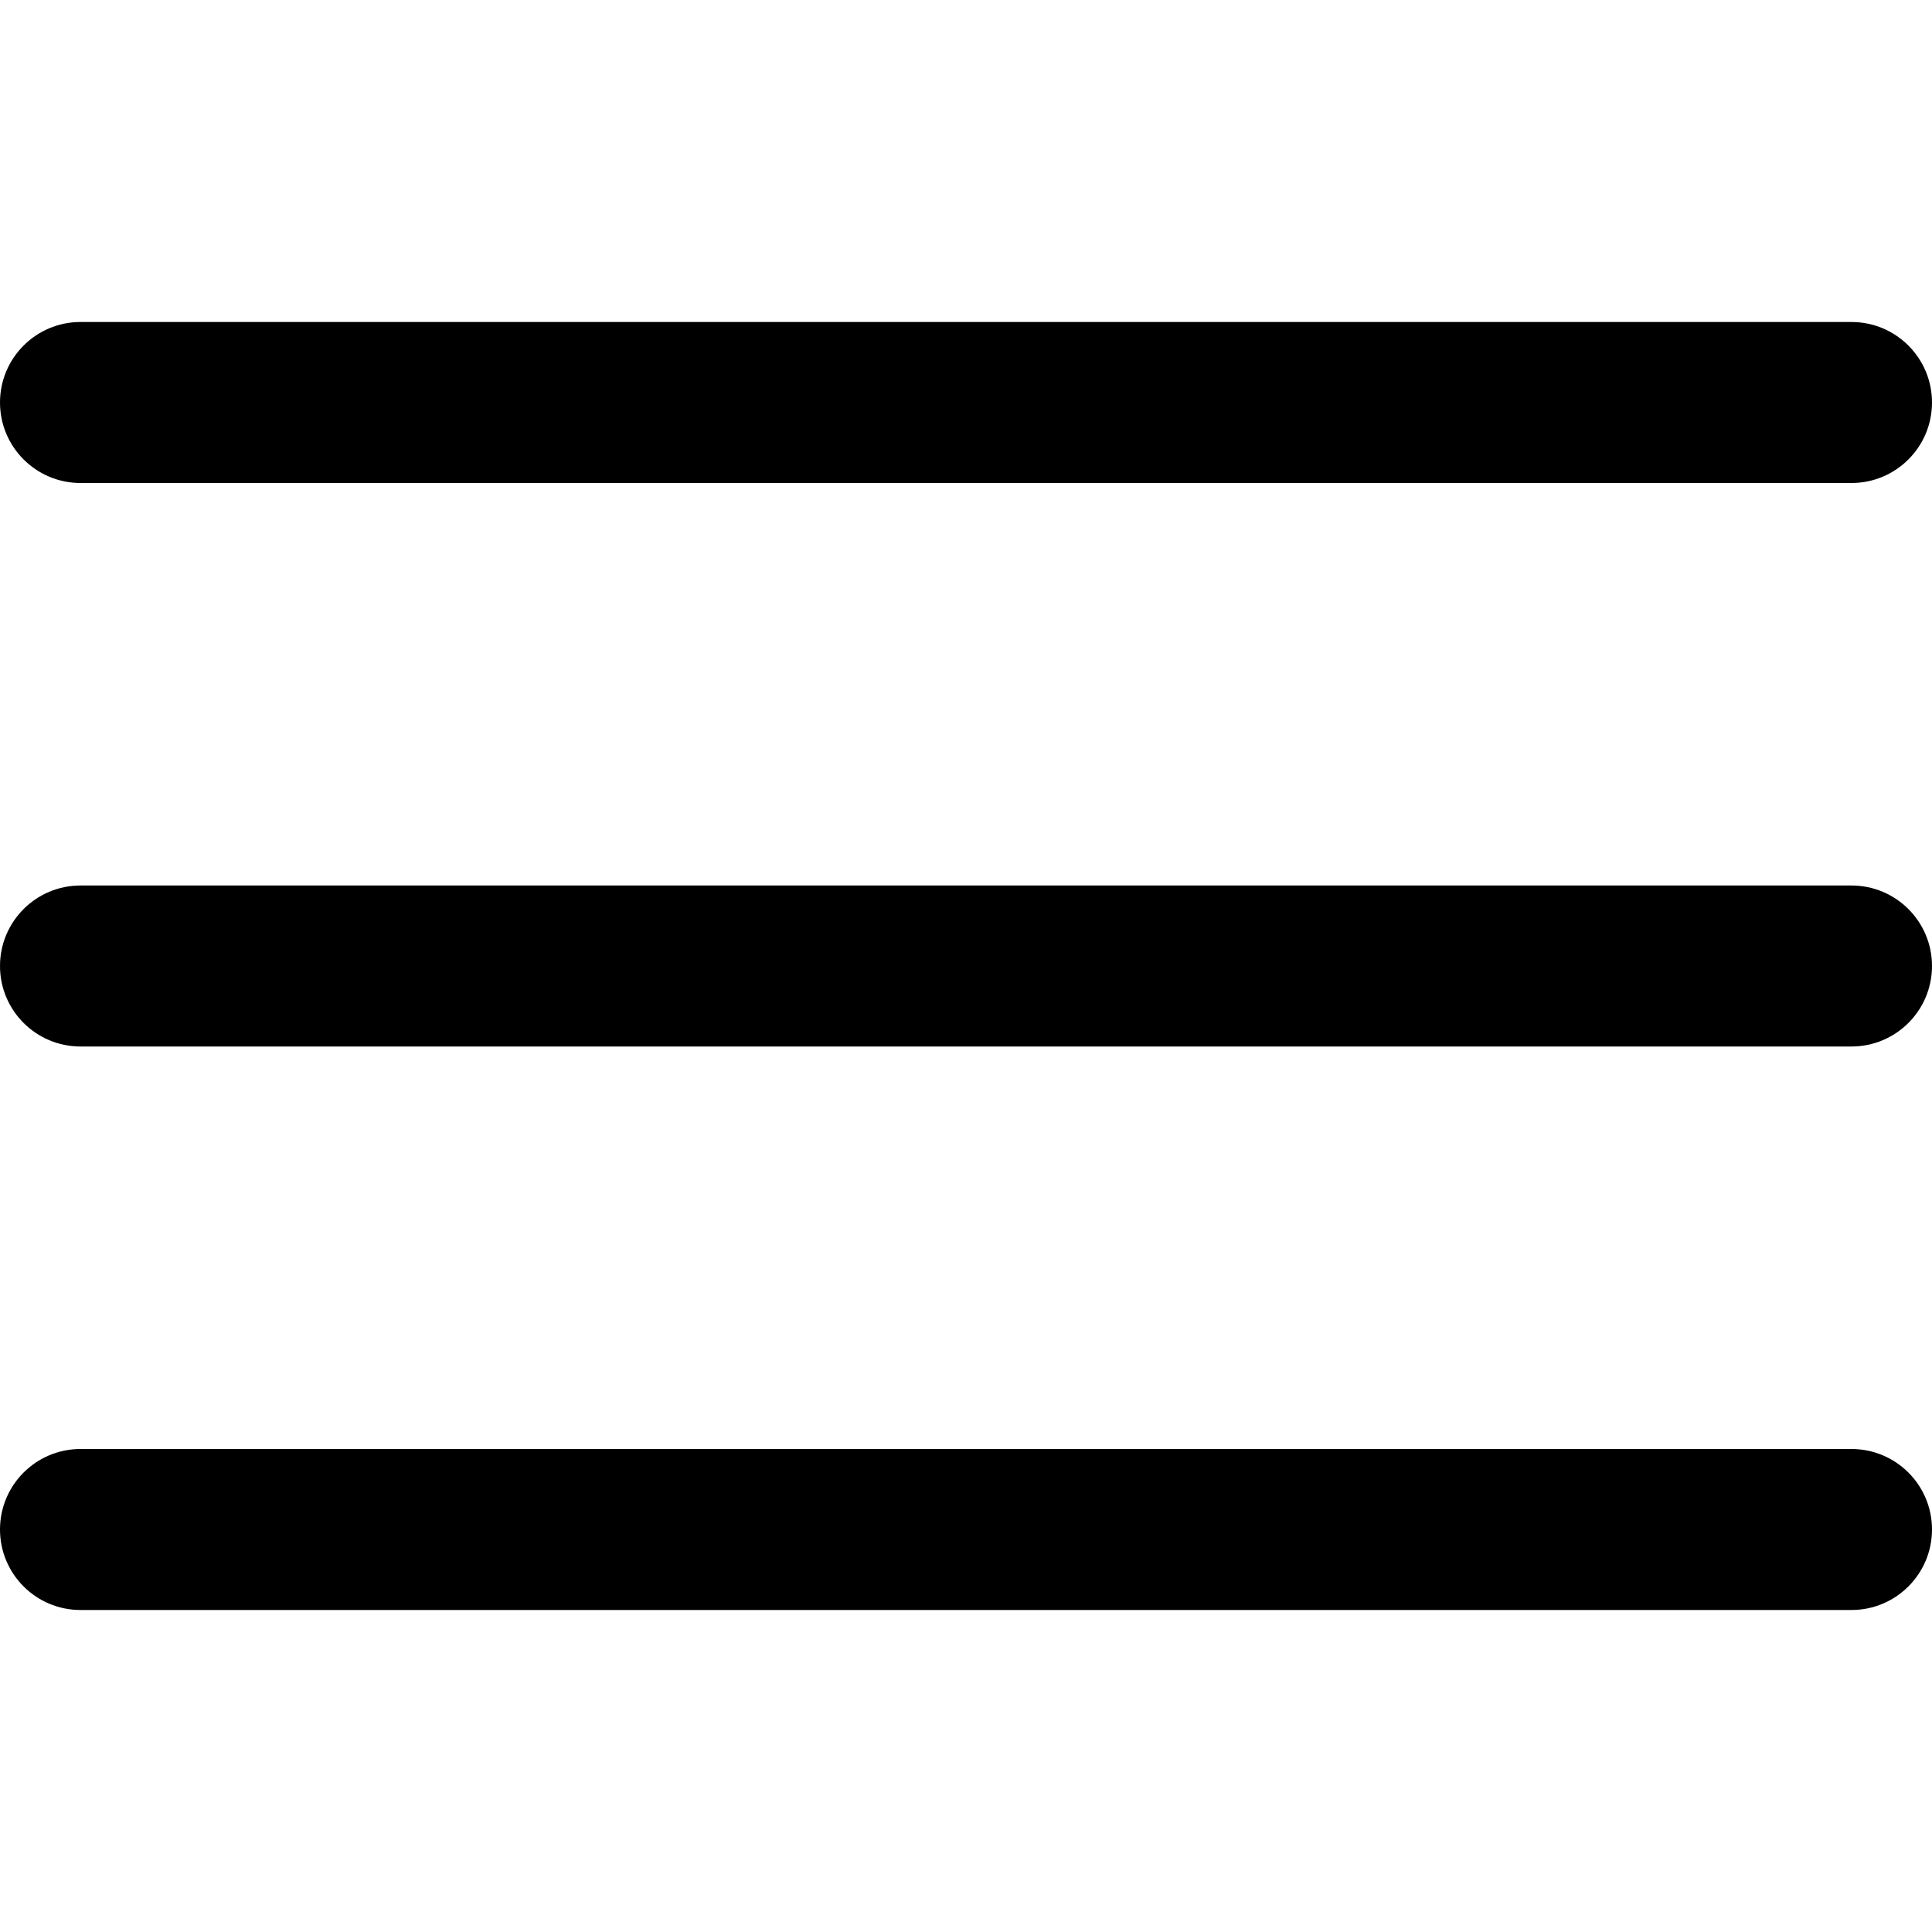
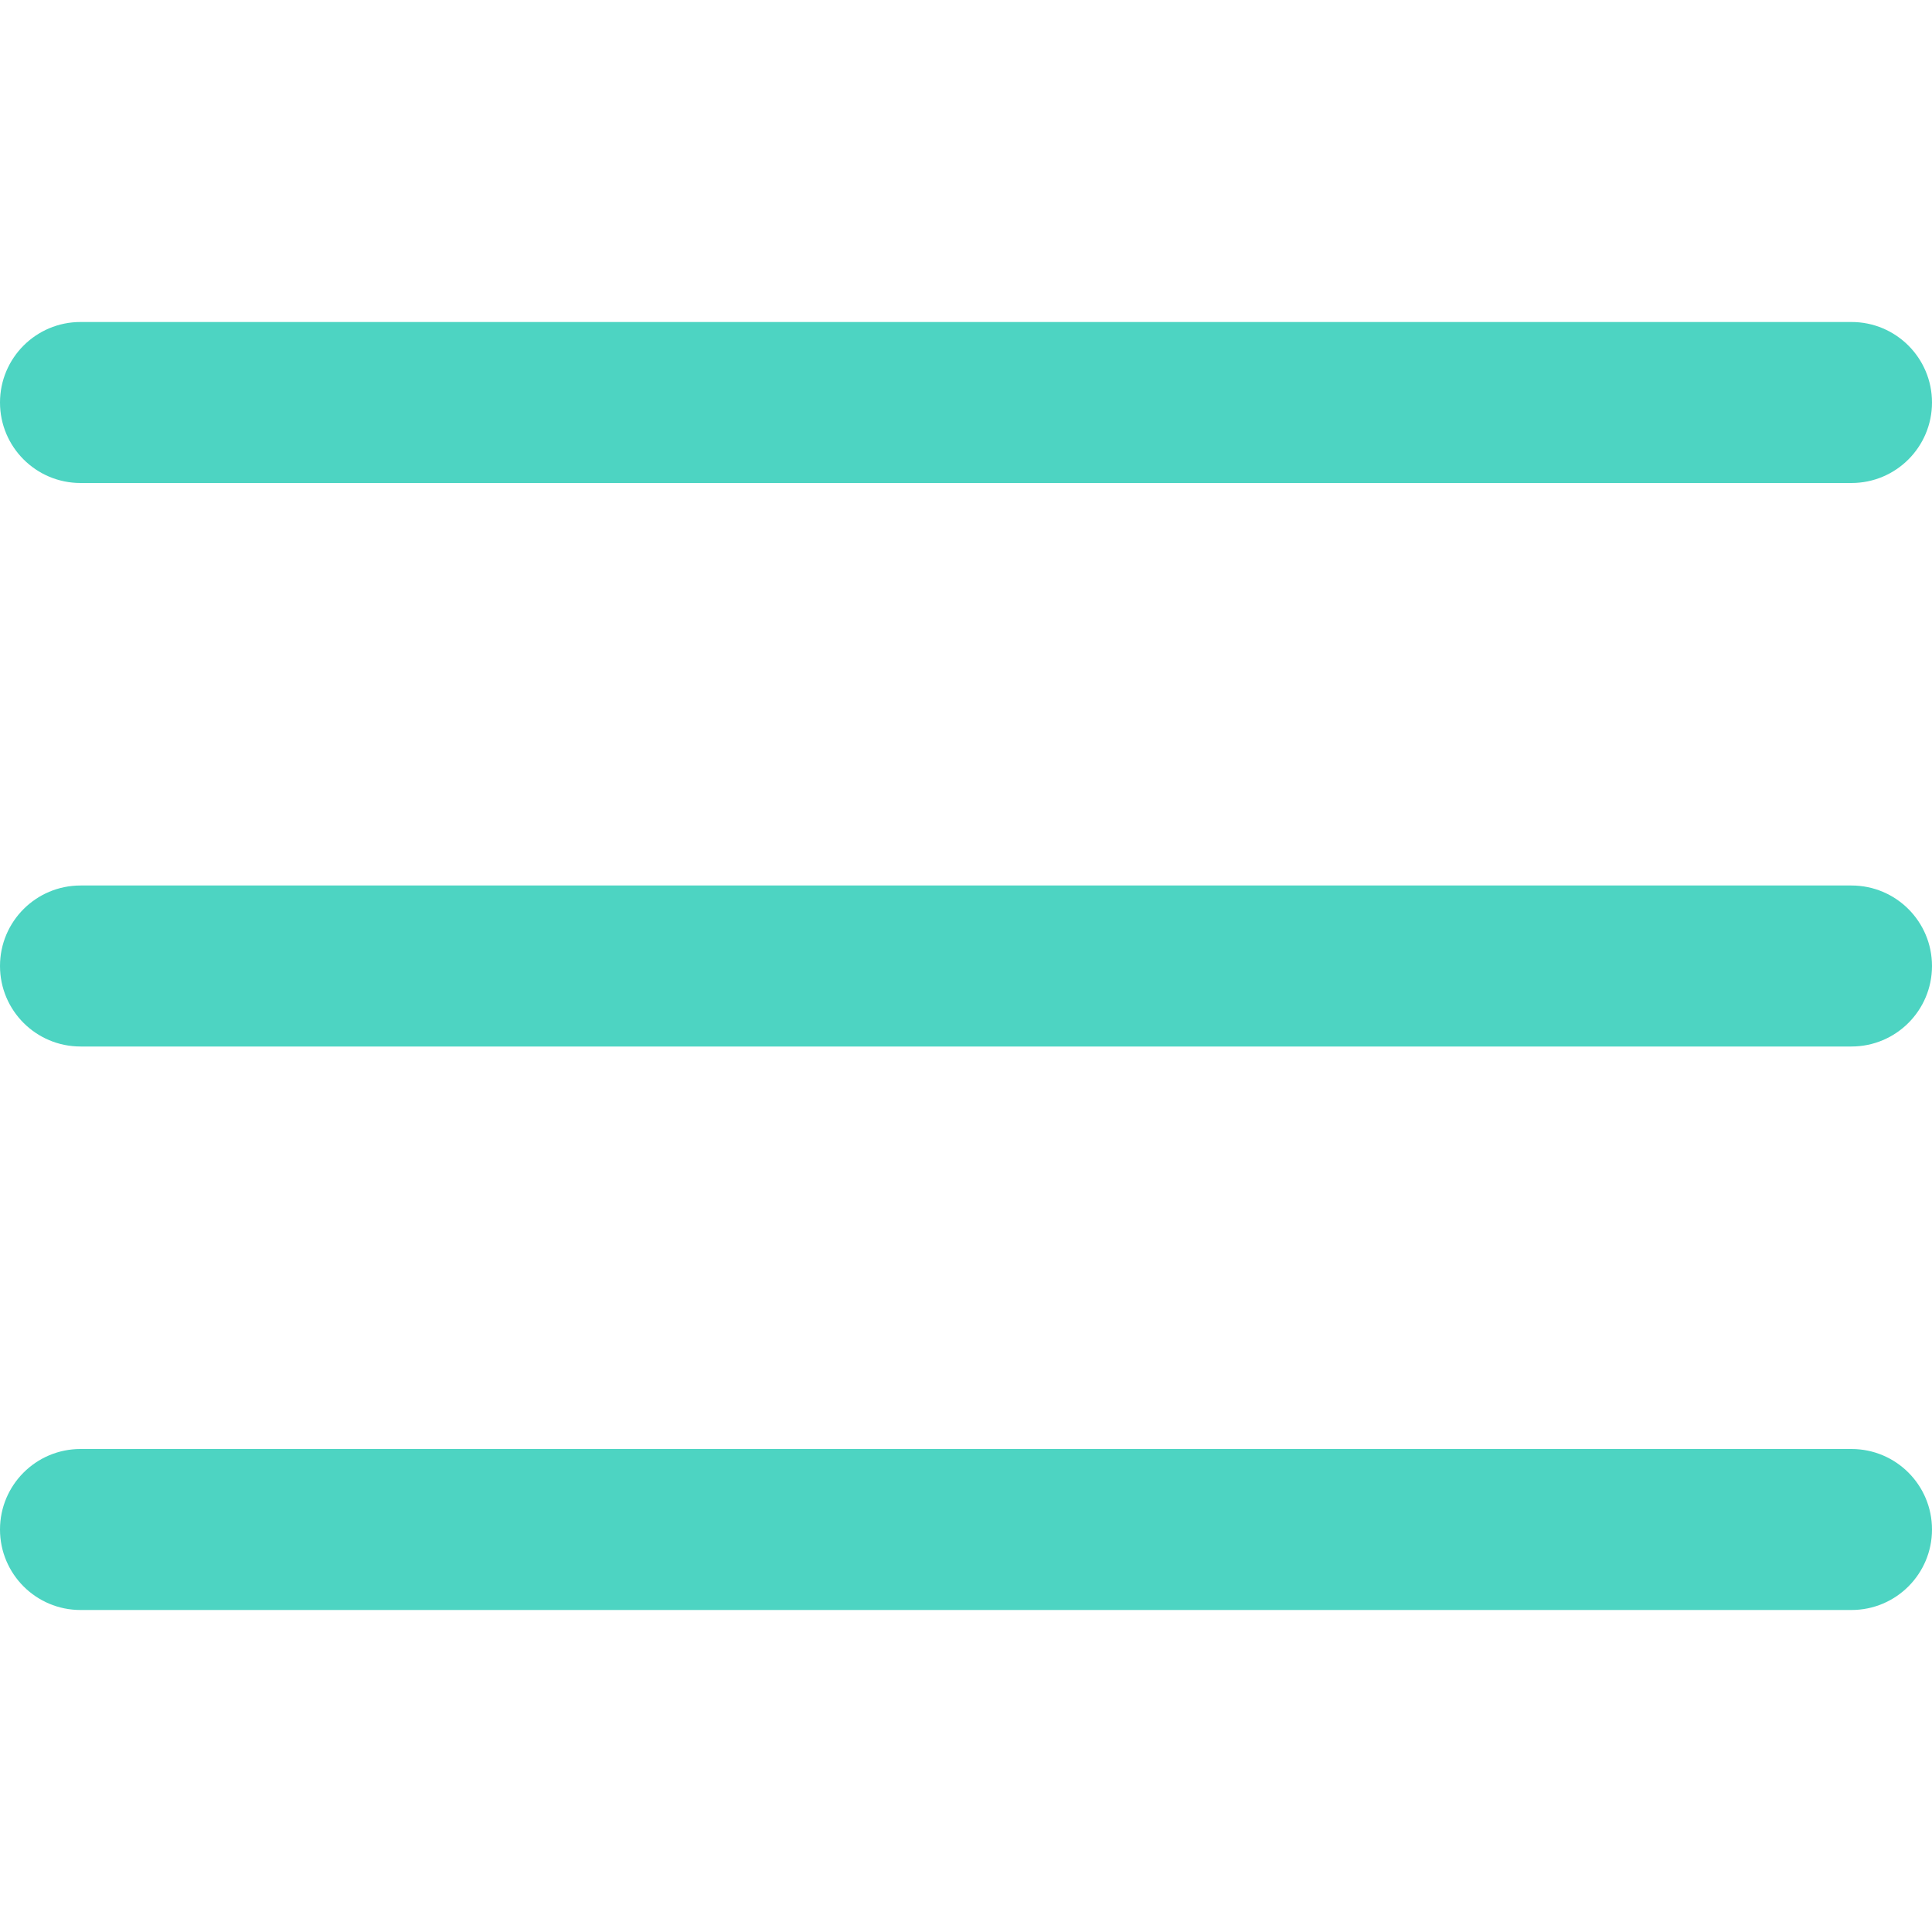
- <svg xmlns="http://www.w3.org/2000/svg" id="Outline" viewBox="0 0 24 24" width="512" height="512">
+ <svg xmlns="http://www.w3.org/2000/svg" fill="#4dd4c2" id="Outline" viewBox="0 0 24 24" width="512" height="512">
  <rect y="11" width="24" height="2" rx="1" />
  <rect y="4" width="24" height="2" rx="1" />
  <rect y="18" width="24" height="2" rx="1" />
</svg>
